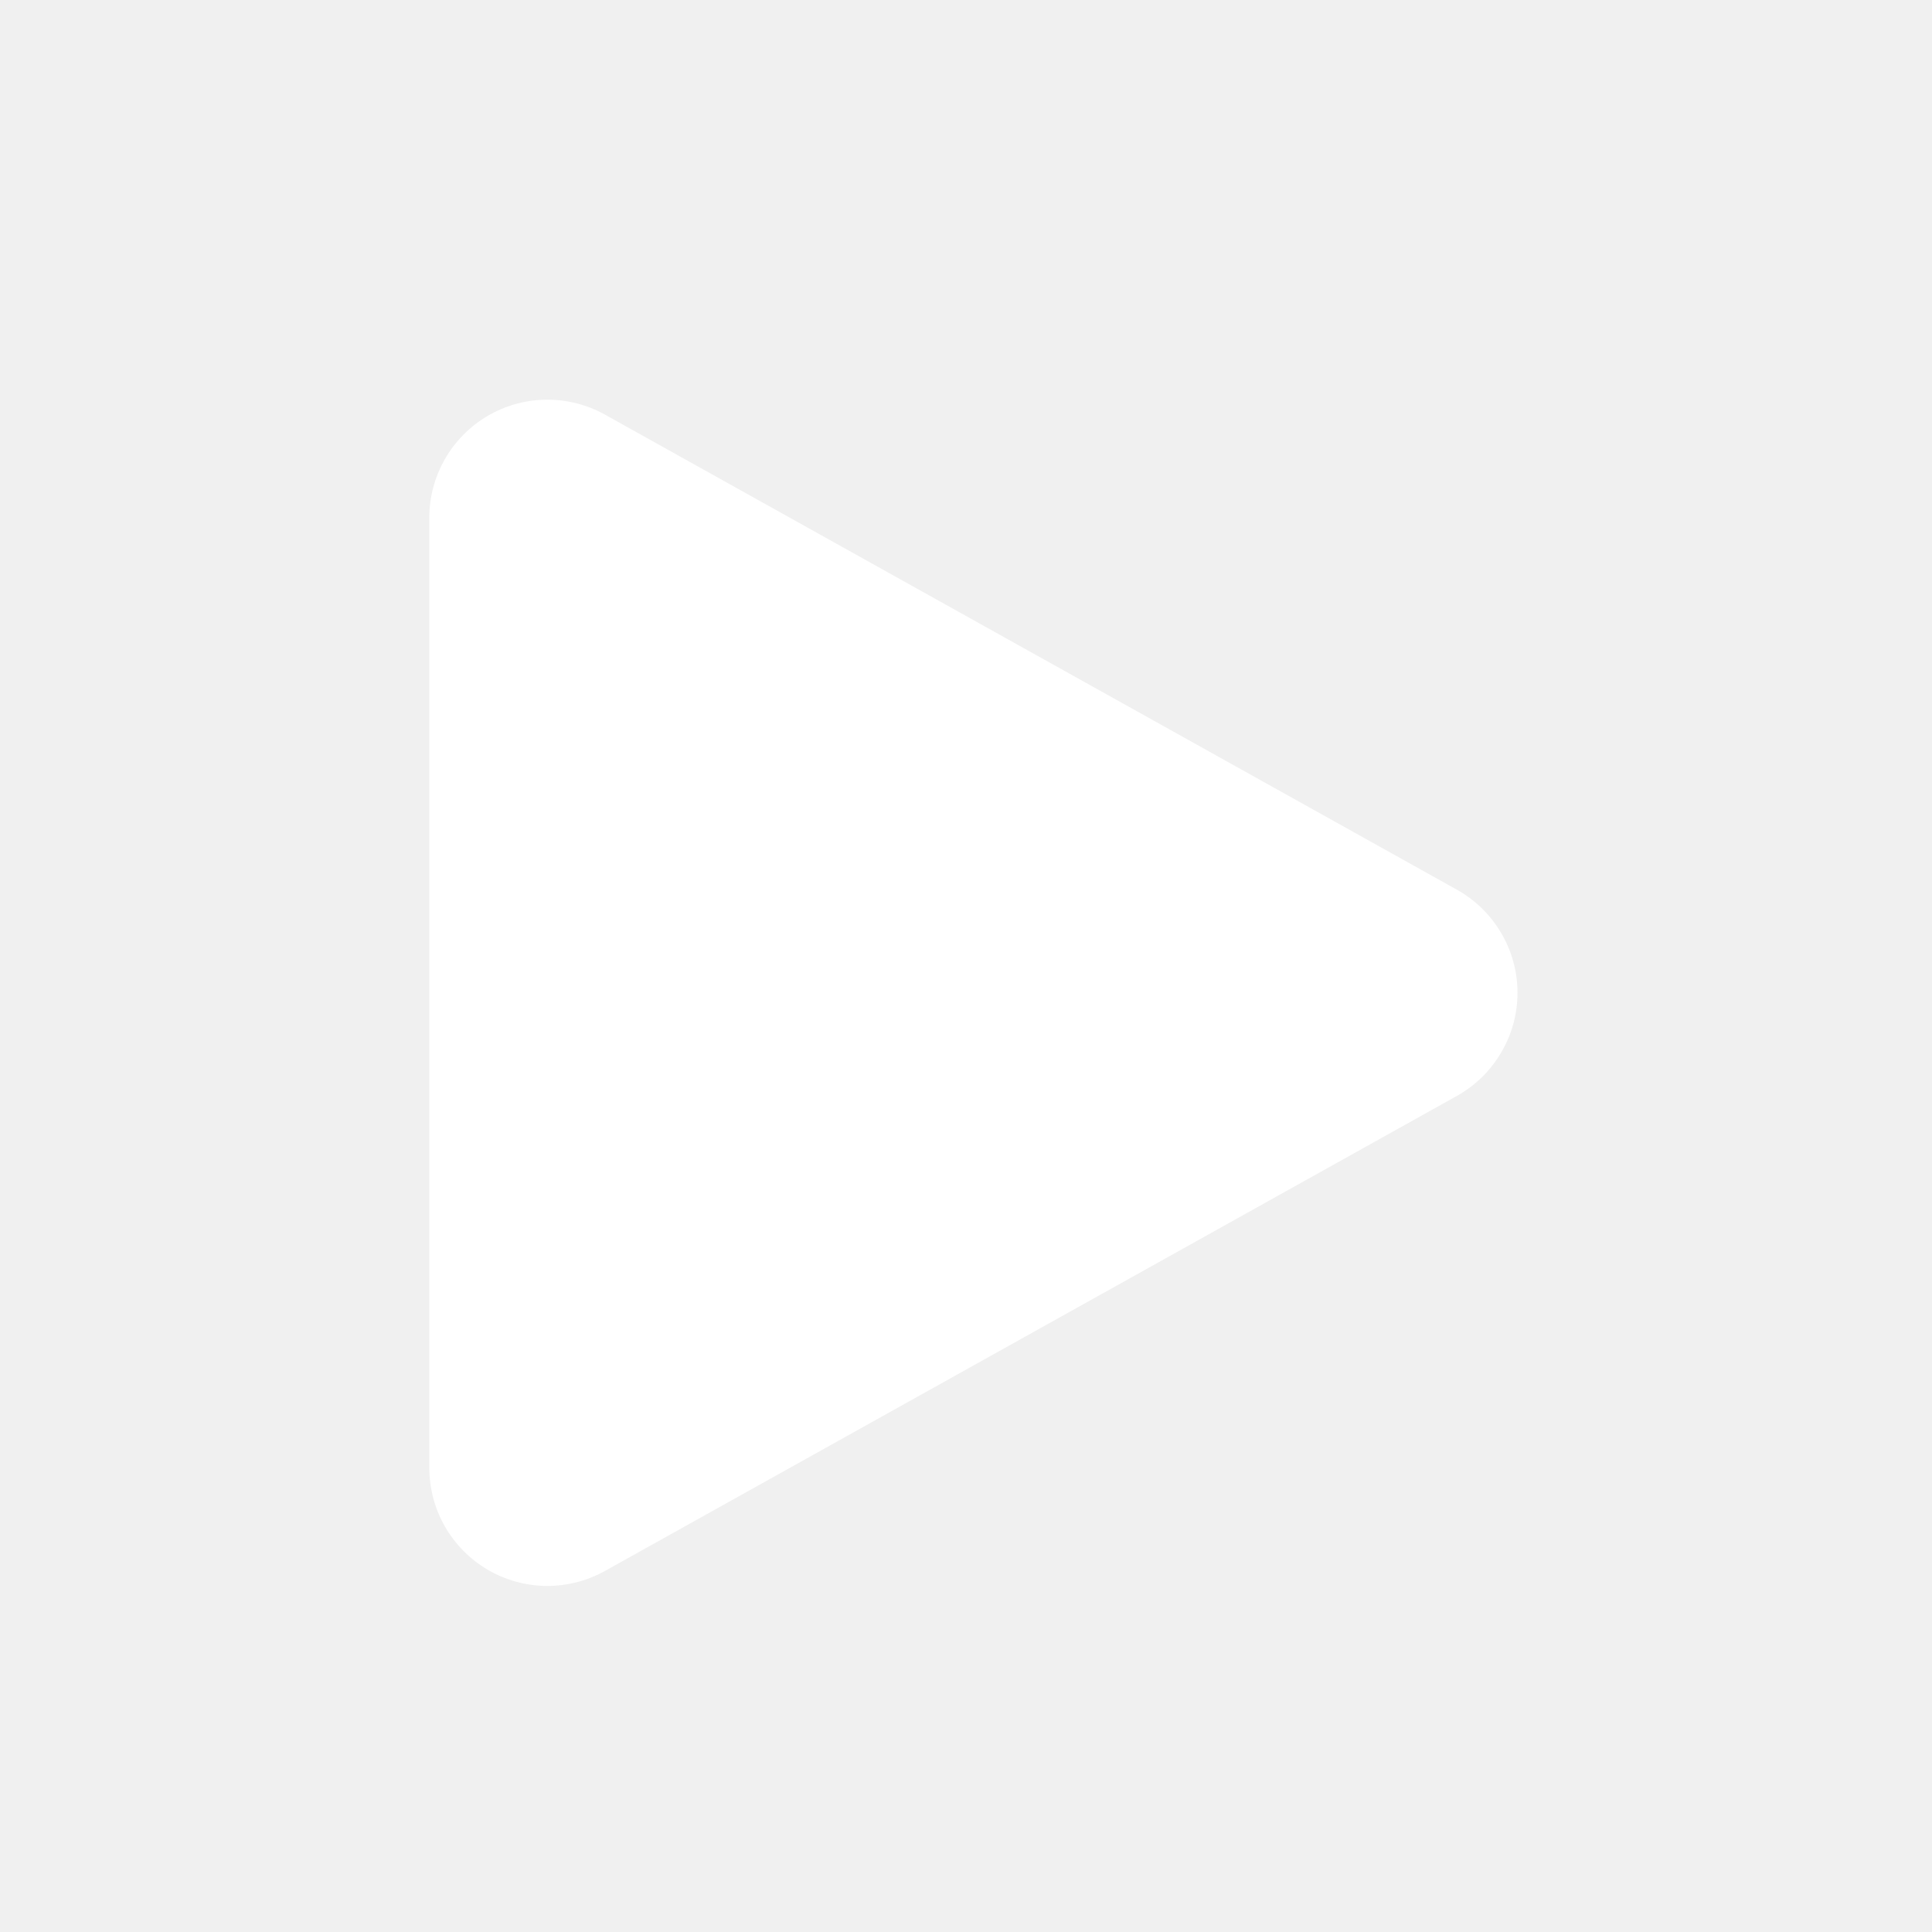
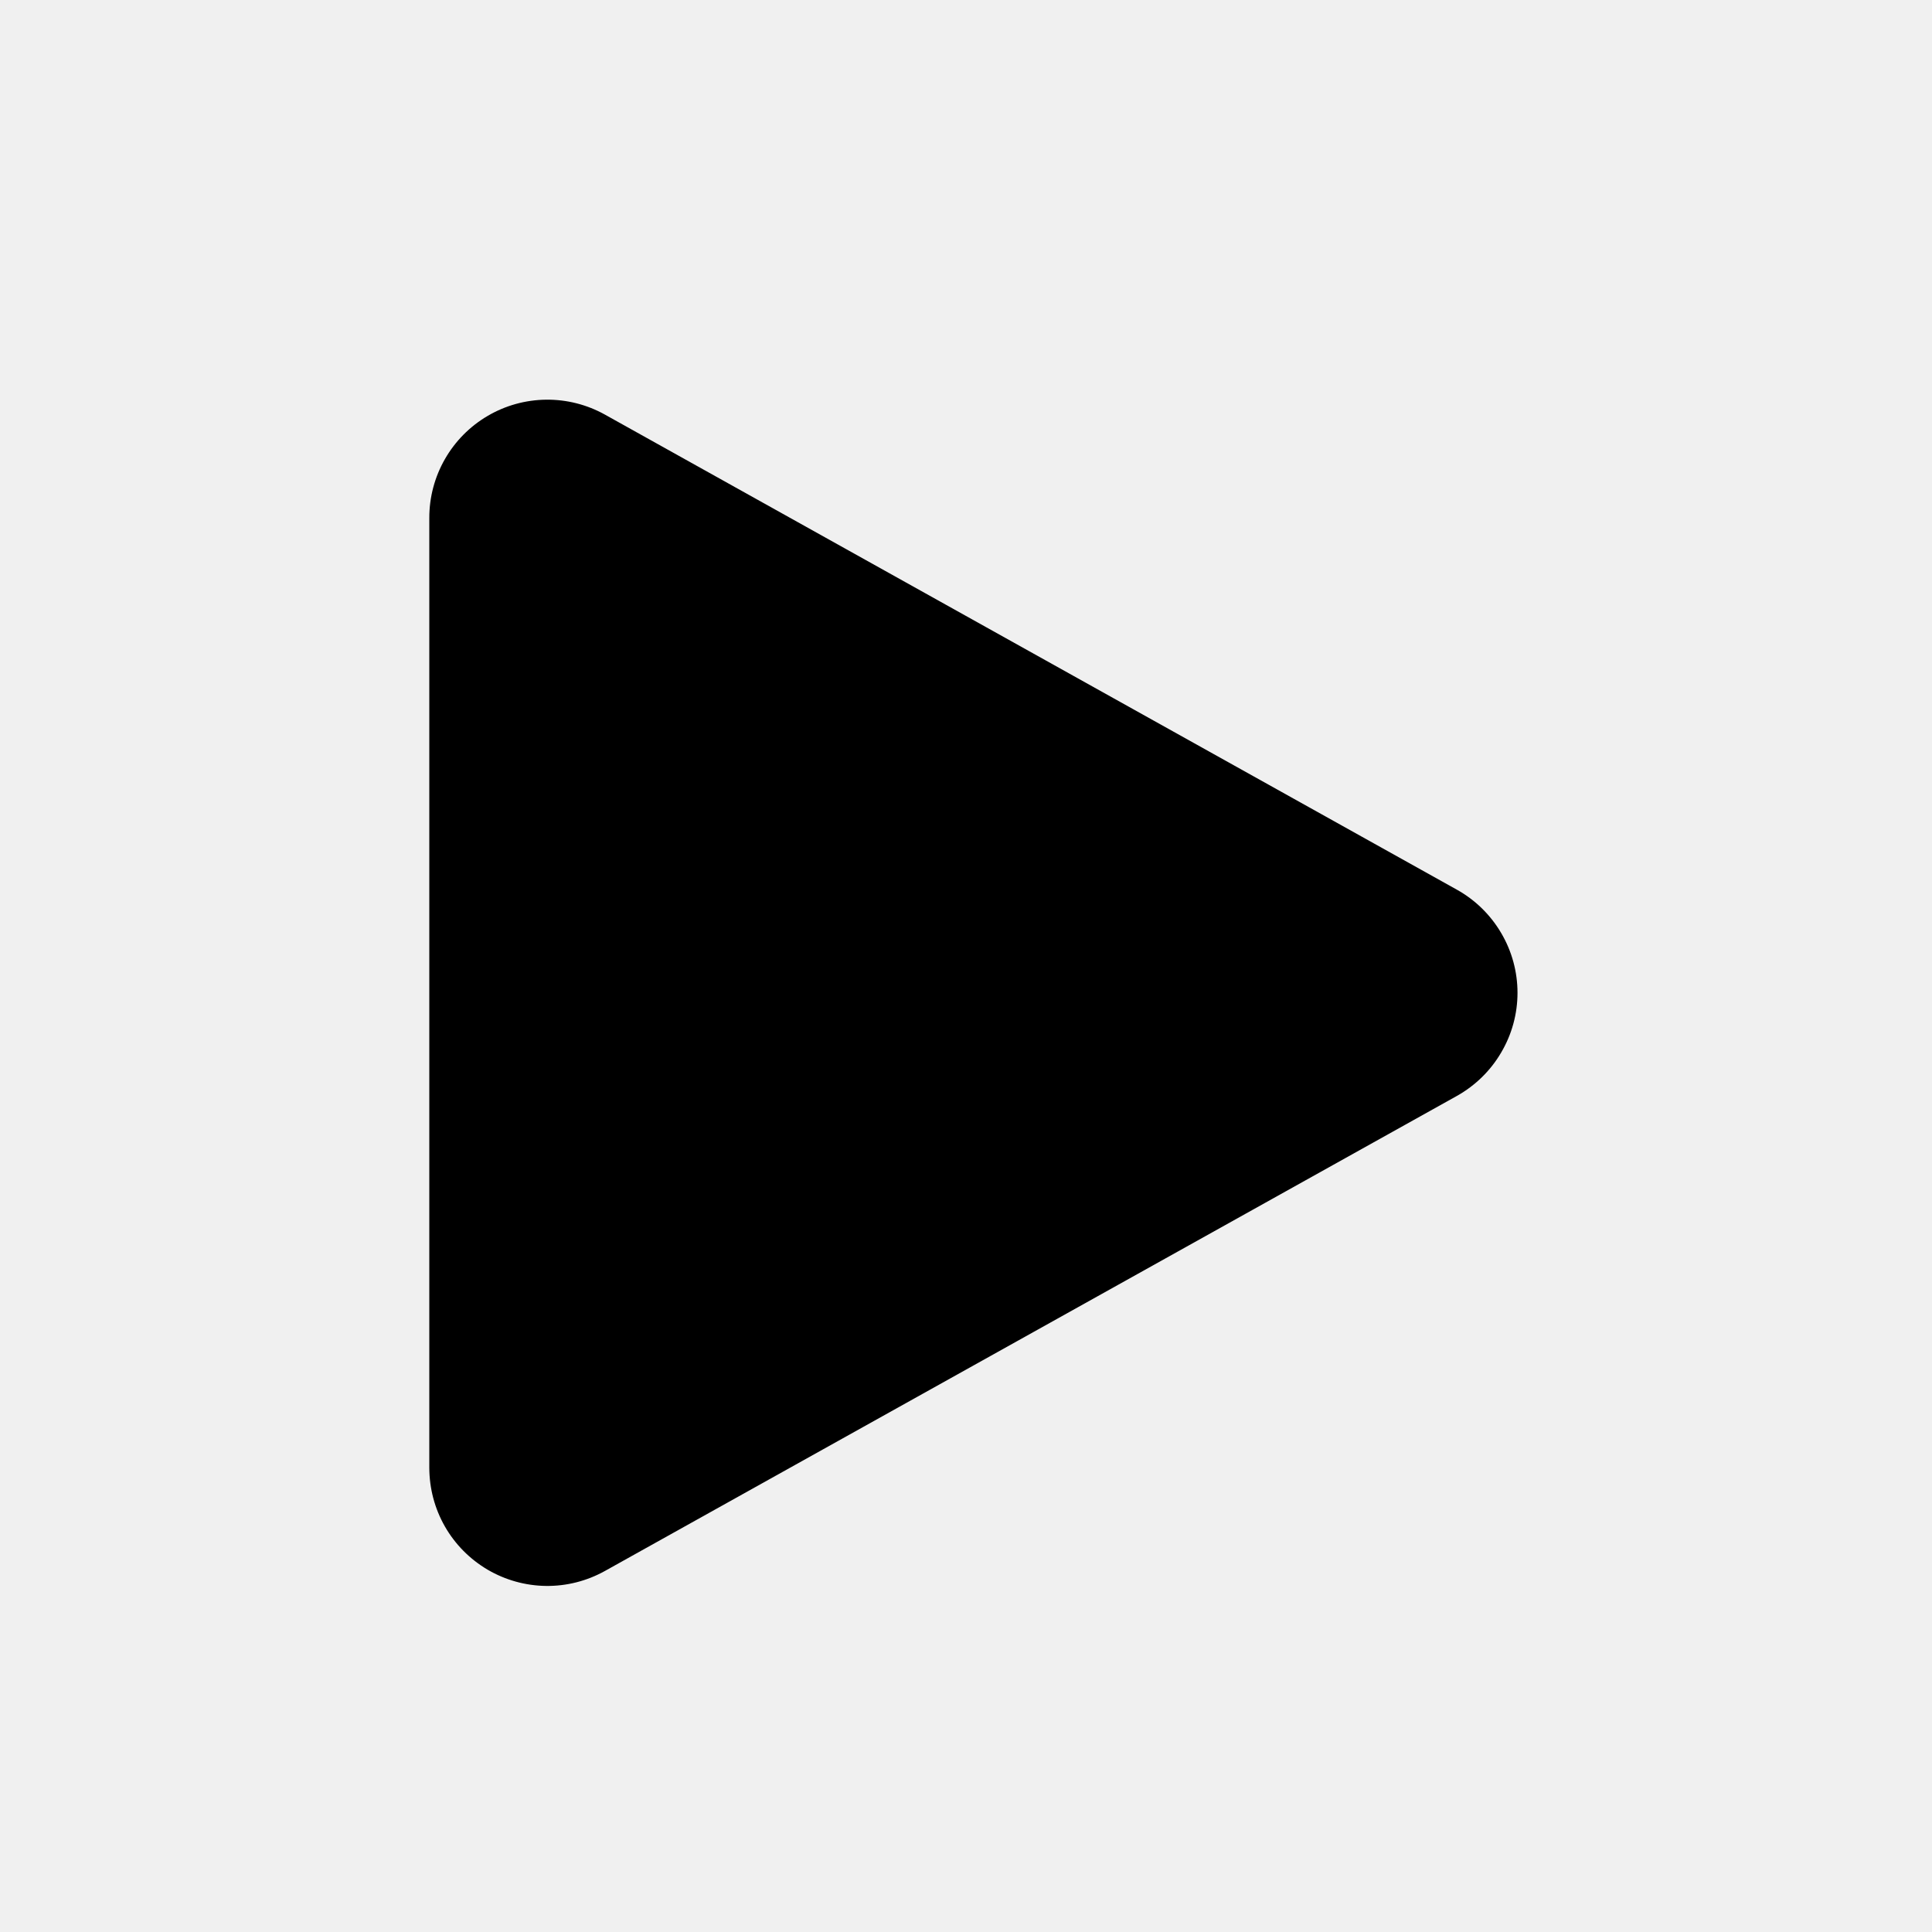
<svg xmlns="http://www.w3.org/2000/svg" width="24" height="24" viewBox="0 0 24 24" fill="none">
  <g id="icon/play">
-     <path id="Vector" d="M18.098 13.614L7.513 19.516C7.29 19.64 7.038 19.704 6.783 19.701C6.528 19.698 6.277 19.628 6.057 19.499C5.837 19.369 5.654 19.185 5.527 18.963C5.4 18.741 5.334 18.491 5.333 18.235V6.431C5.333 6.176 5.4 5.924 5.527 5.703C5.654 5.481 5.837 5.296 6.057 5.167C6.278 5.037 6.528 4.968 6.783 4.965C7.039 4.962 7.291 5.026 7.514 5.15L18.098 11.052C18.326 11.179 18.516 11.365 18.648 11.59C18.781 11.815 18.851 12.072 18.851 12.333C18.851 12.594 18.781 12.85 18.648 13.075C18.516 13.301 18.326 13.486 18.098 13.614Z" fill="white" />
+     <path id="Vector" d="M18.098 13.614L7.513 19.516C7.29 19.64 7.038 19.704 6.783 19.701C6.528 19.698 6.277 19.628 6.057 19.499C5.837 19.369 5.654 19.185 5.527 18.963C5.4 18.741 5.334 18.491 5.333 18.235V6.431C5.333 6.176 5.4 5.924 5.527 5.703C5.654 5.481 5.837 5.296 6.057 5.167C6.278 5.037 6.528 4.968 6.783 4.965C7.039 4.962 7.291 5.026 7.514 5.15L18.098 11.052C18.326 11.179 18.516 11.365 18.648 11.59C18.781 11.815 18.851 12.072 18.851 12.333C18.851 12.594 18.781 12.85 18.648 13.075C18.516 13.301 18.326 13.486 18.098 13.614Z" fill="currentColor" />
  </g>
</svg>
